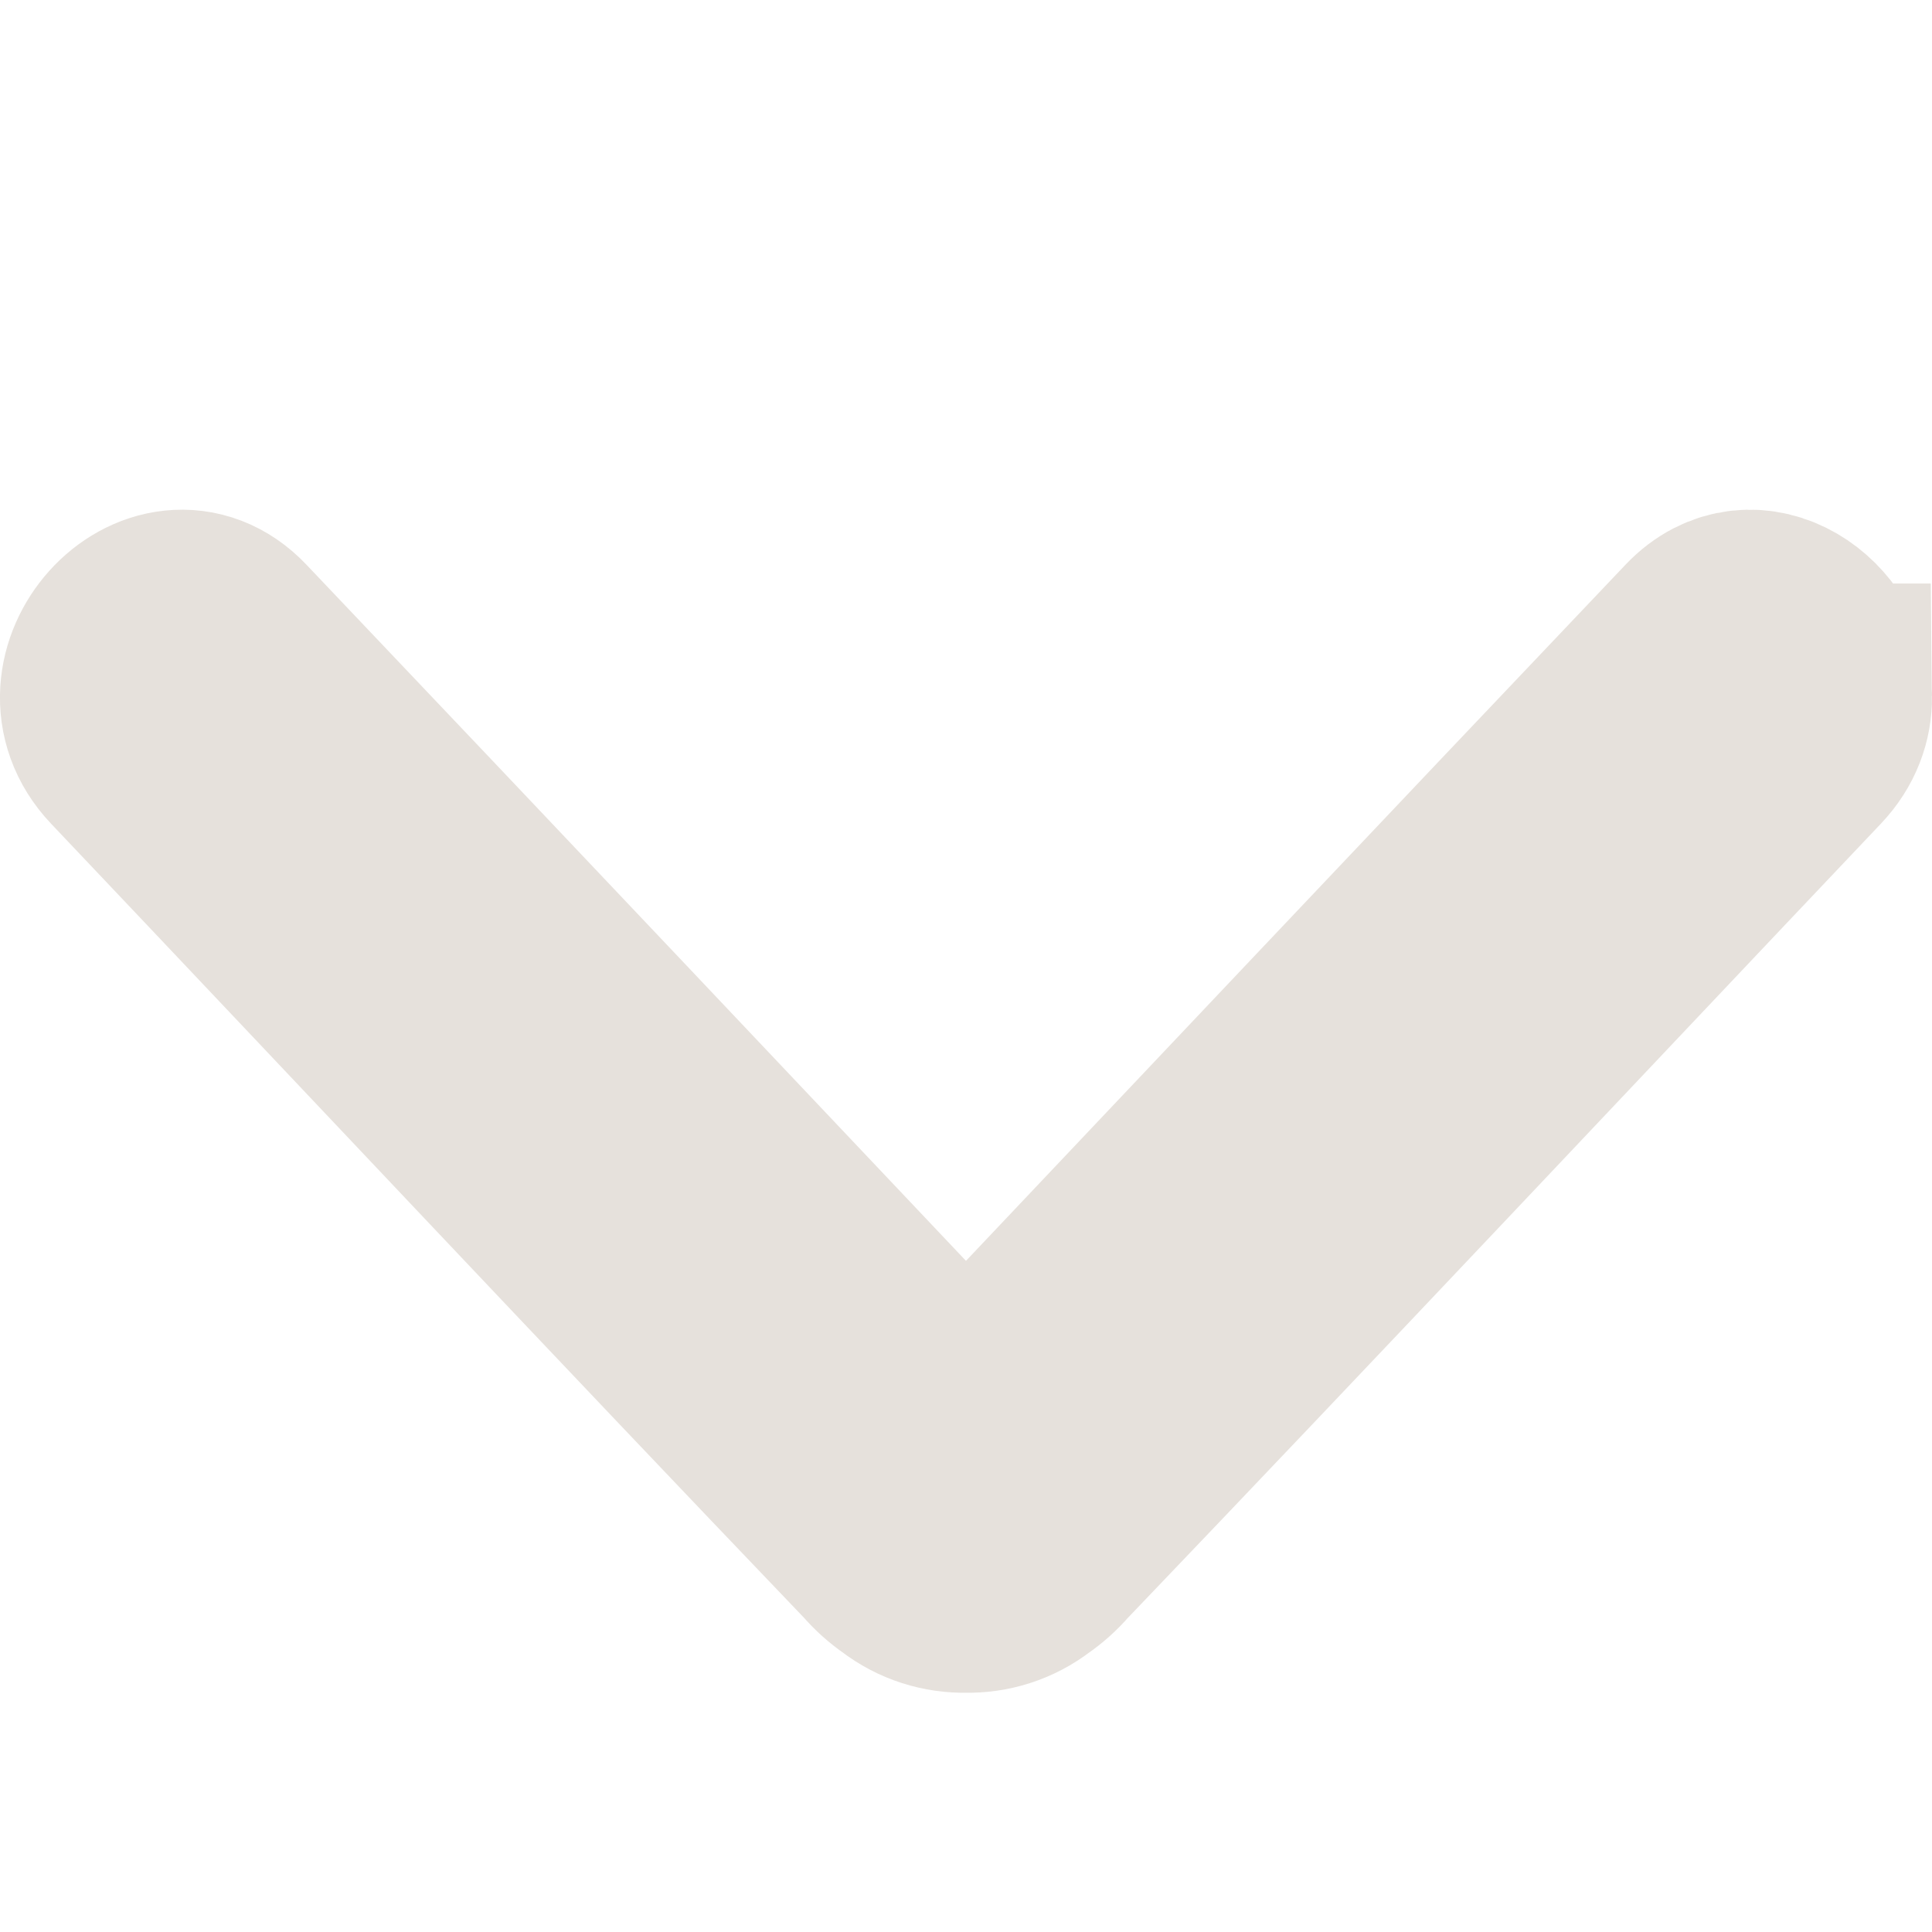
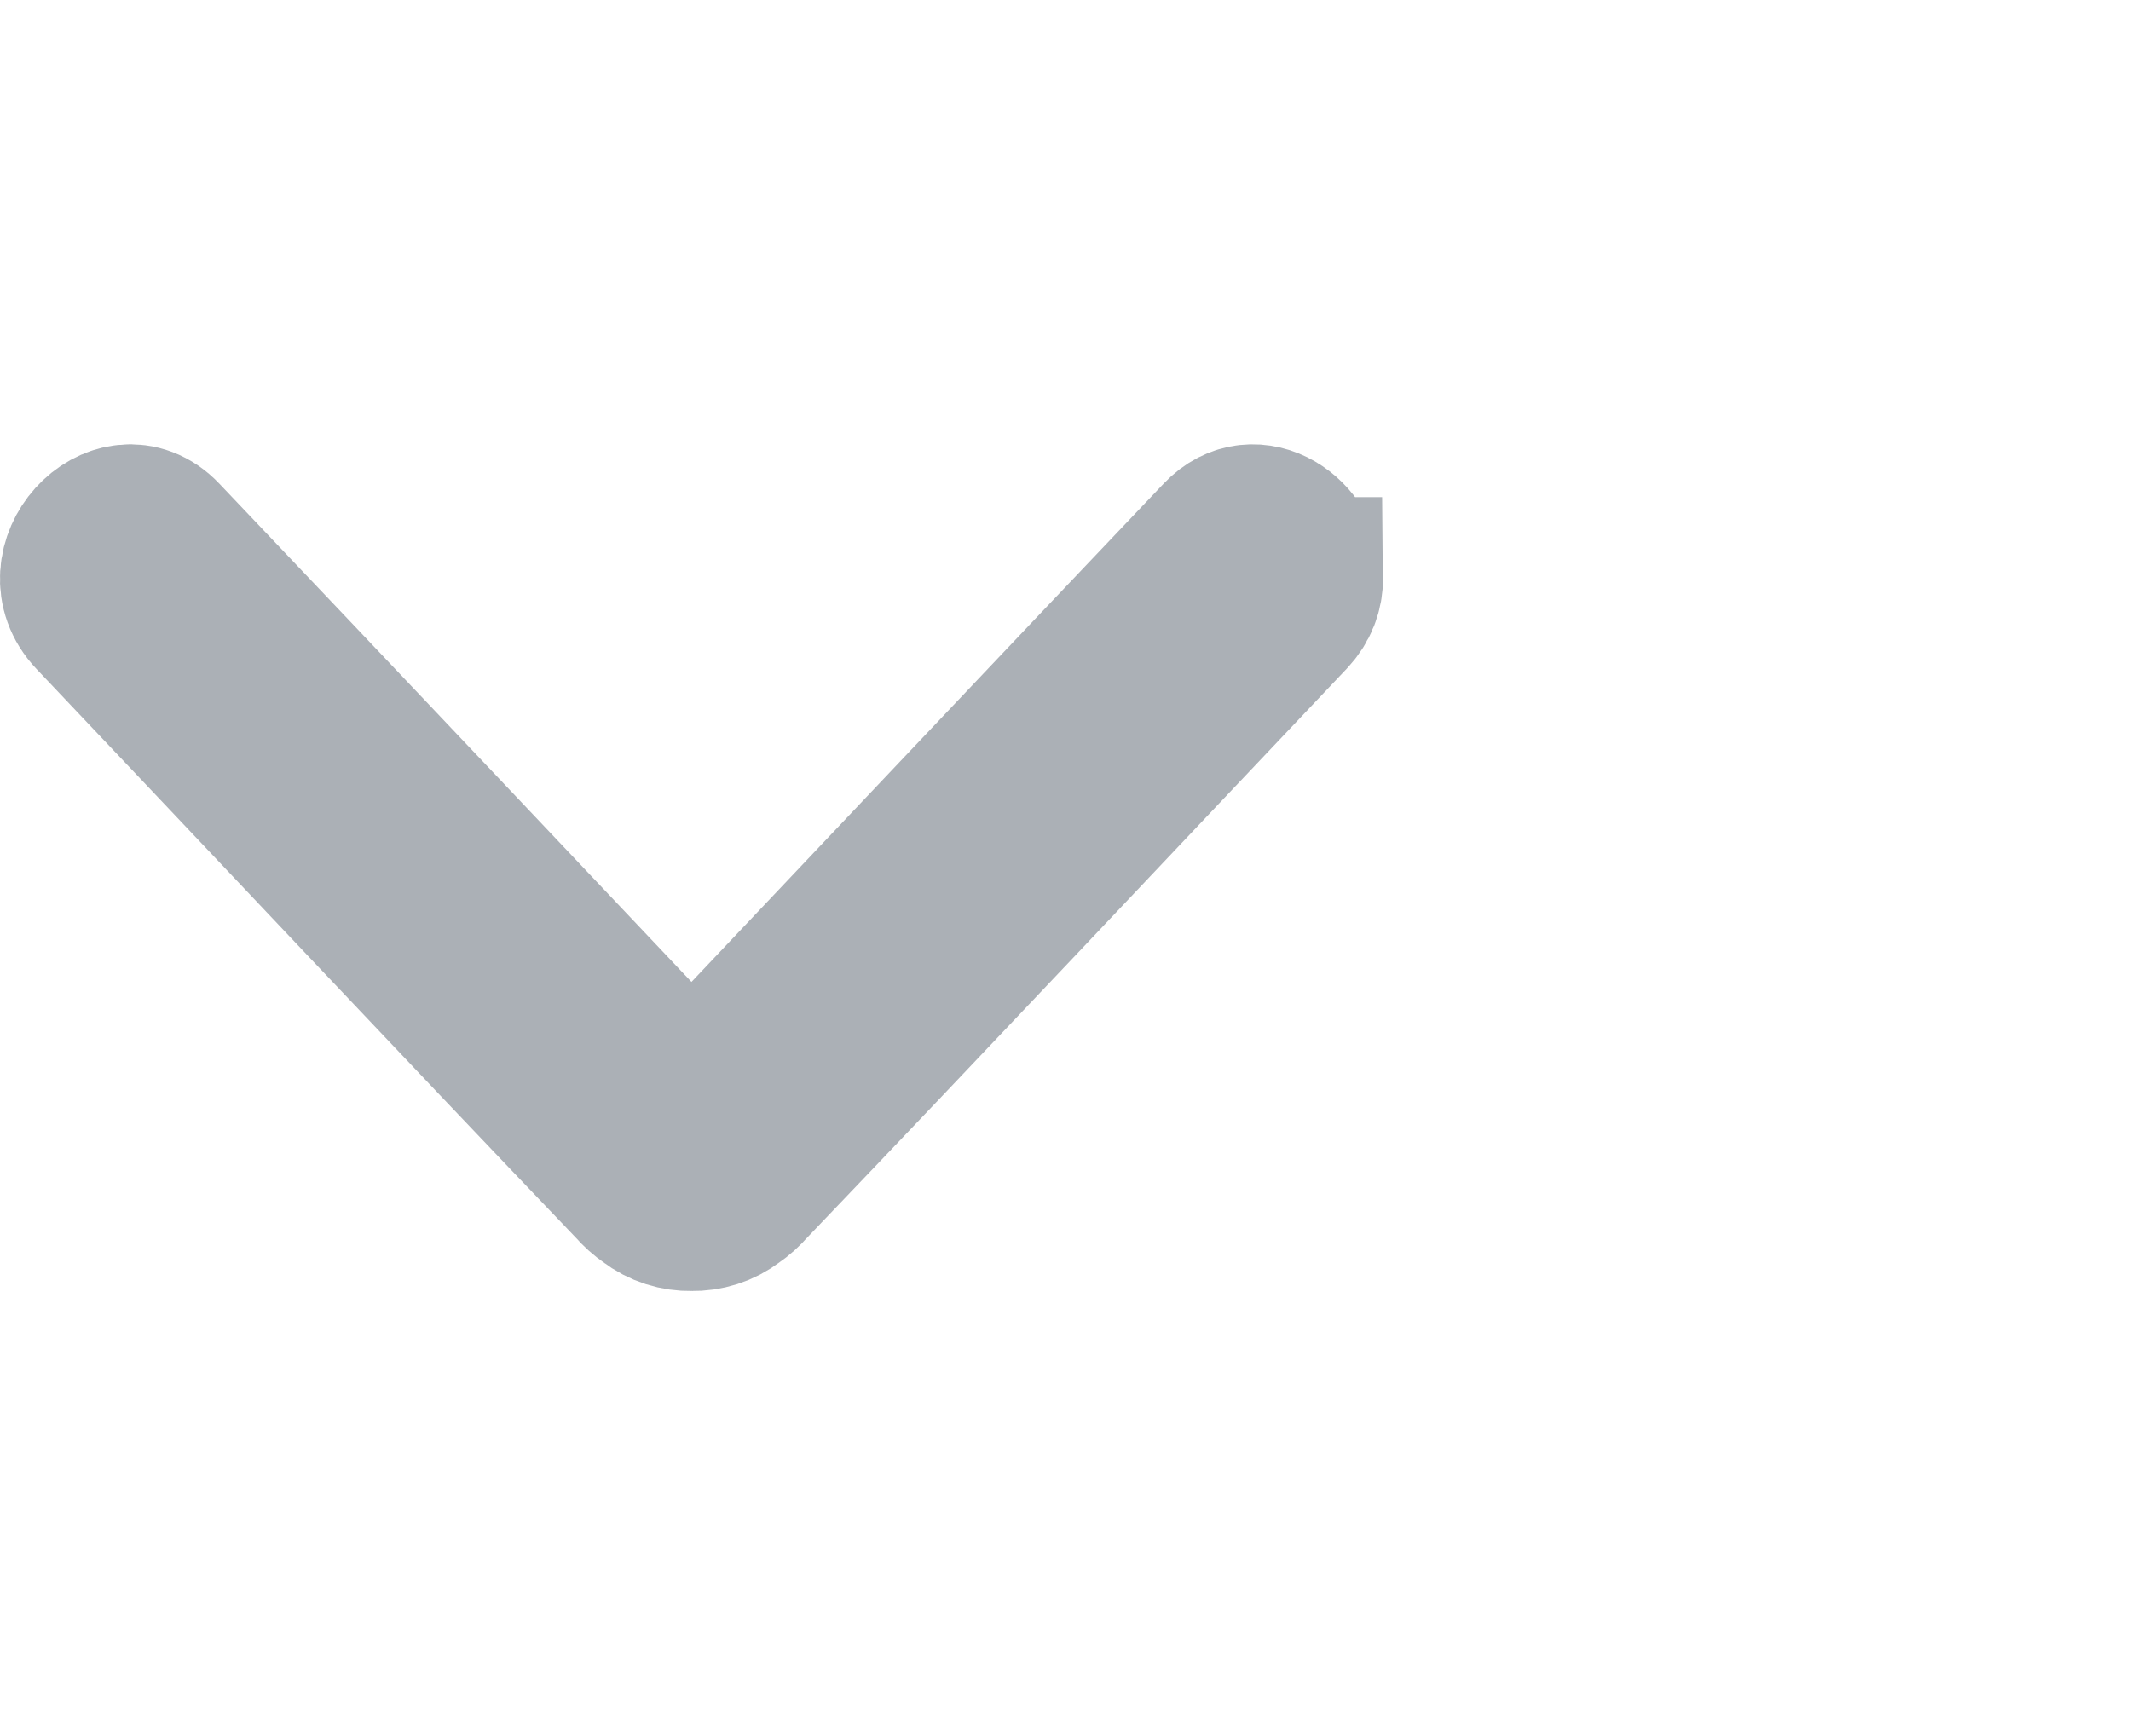
- <svg xmlns="http://www.w3.org/2000/svg" width="1427.766" height="1427.766" viewBox="0 -100 1427.766 1427.766">
-   <g style="stroke:#e6e1dc;stroke-width:167.567">
-     <path d="m 1343.981,415.011 c -0.43,-39.927 -48.389,-75.415 -81.912,-40.047 C 1078.992,567.509 896.536,760.713 713.867,953.689 531.197,760.713 348.742,567.509 165.664,374.964 121.879,328.769 53.468,403.452 98.496,451.021 284.319,646.957 469.321,843.974 656.024,1039.008 c 4.803,5.612 10.247,10.463 16.123,14.486 12.484,9.643 27.08,13.964 41.72,13.691 14.64,0.273 29.235,-4.048 41.72,-13.691 5.876,-4.022 11.32,-8.874 16.123,-14.486 186.703,-195.034 371.705,-392.051 557.528,-587.987 10.553,-11.149 14.876,-23.788 14.744,-36.01 z" />
-   </g>
+ <svg xmlns="http://www.w3.org/2000/svg" xmlns:ns1="http://www.openswatchbook.org/uri/2009/osb" width="2200" height="1792" viewBox="0 0 2200 1792" version="1.1" id="svg985">
+   <defs id="defs989">
+     <linearGradient id="linearGradient1556" ns1:paint="solid">
+       <stop style="stop-color:#000000;stop-opacity:1;" offset="0" id="stop1554" />
+     </linearGradient>
+   </defs>
+   <path style="fill:none;stroke:#abb0b6;stroke-width:167.567;stroke-miterlimit:4;stroke-dasharray:none;stroke-opacity:1" d="m 1343.981,597.128 c -0.43,-39.927 -48.389,-75.415 -81.912,-40.047 C 1078.992,749.626 896.536,942.829 713.867,1135.806 531.197,942.829 348.742,749.626 165.664,557.081 121.879,510.886 53.468,585.569 98.496,633.138 284.319,829.074 469.321,1026.091 656.024,1221.125 c 4.803,5.612 10.247,10.463 16.123,14.486 12.484,9.643 27.08,13.964 41.72,13.691 14.64,0.273 29.235,-4.048 41.72,-13.691 5.876,-4.022 11.32,-8.874 16.123,-14.486 186.703,-195.034 371.705,-392.051 557.528,-587.987 10.553,-11.149 14.876,-23.788 14.744,-36.01 z" id="path983" />
</svg>
